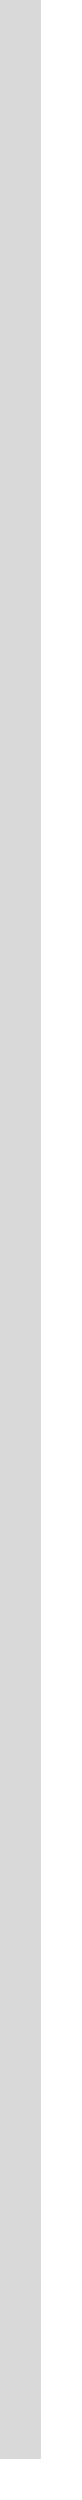
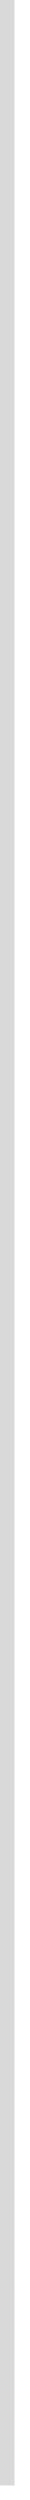
- <svg xmlns="http://www.w3.org/2000/svg" version="1.1" width="2px" height="61px">
-   <g transform="matrix(1 0 0 1 -1510 -187 )">
-     <path d="M 1510.5 187  L 1510.5 247  " stroke-width="1" stroke="#d9d9d9" fill="none" />
+ <svg xmlns="http://www.w3.org/2000/svg" version="1.1" width="2px" height="172px">
+   <g transform="matrix(1 0 0 1 -23 -235 )">
+     <path d="M 23.5 235  L 23.5 406  " stroke-width="1" stroke="#d9d9d9" fill="none" />
  </g>
</svg>
